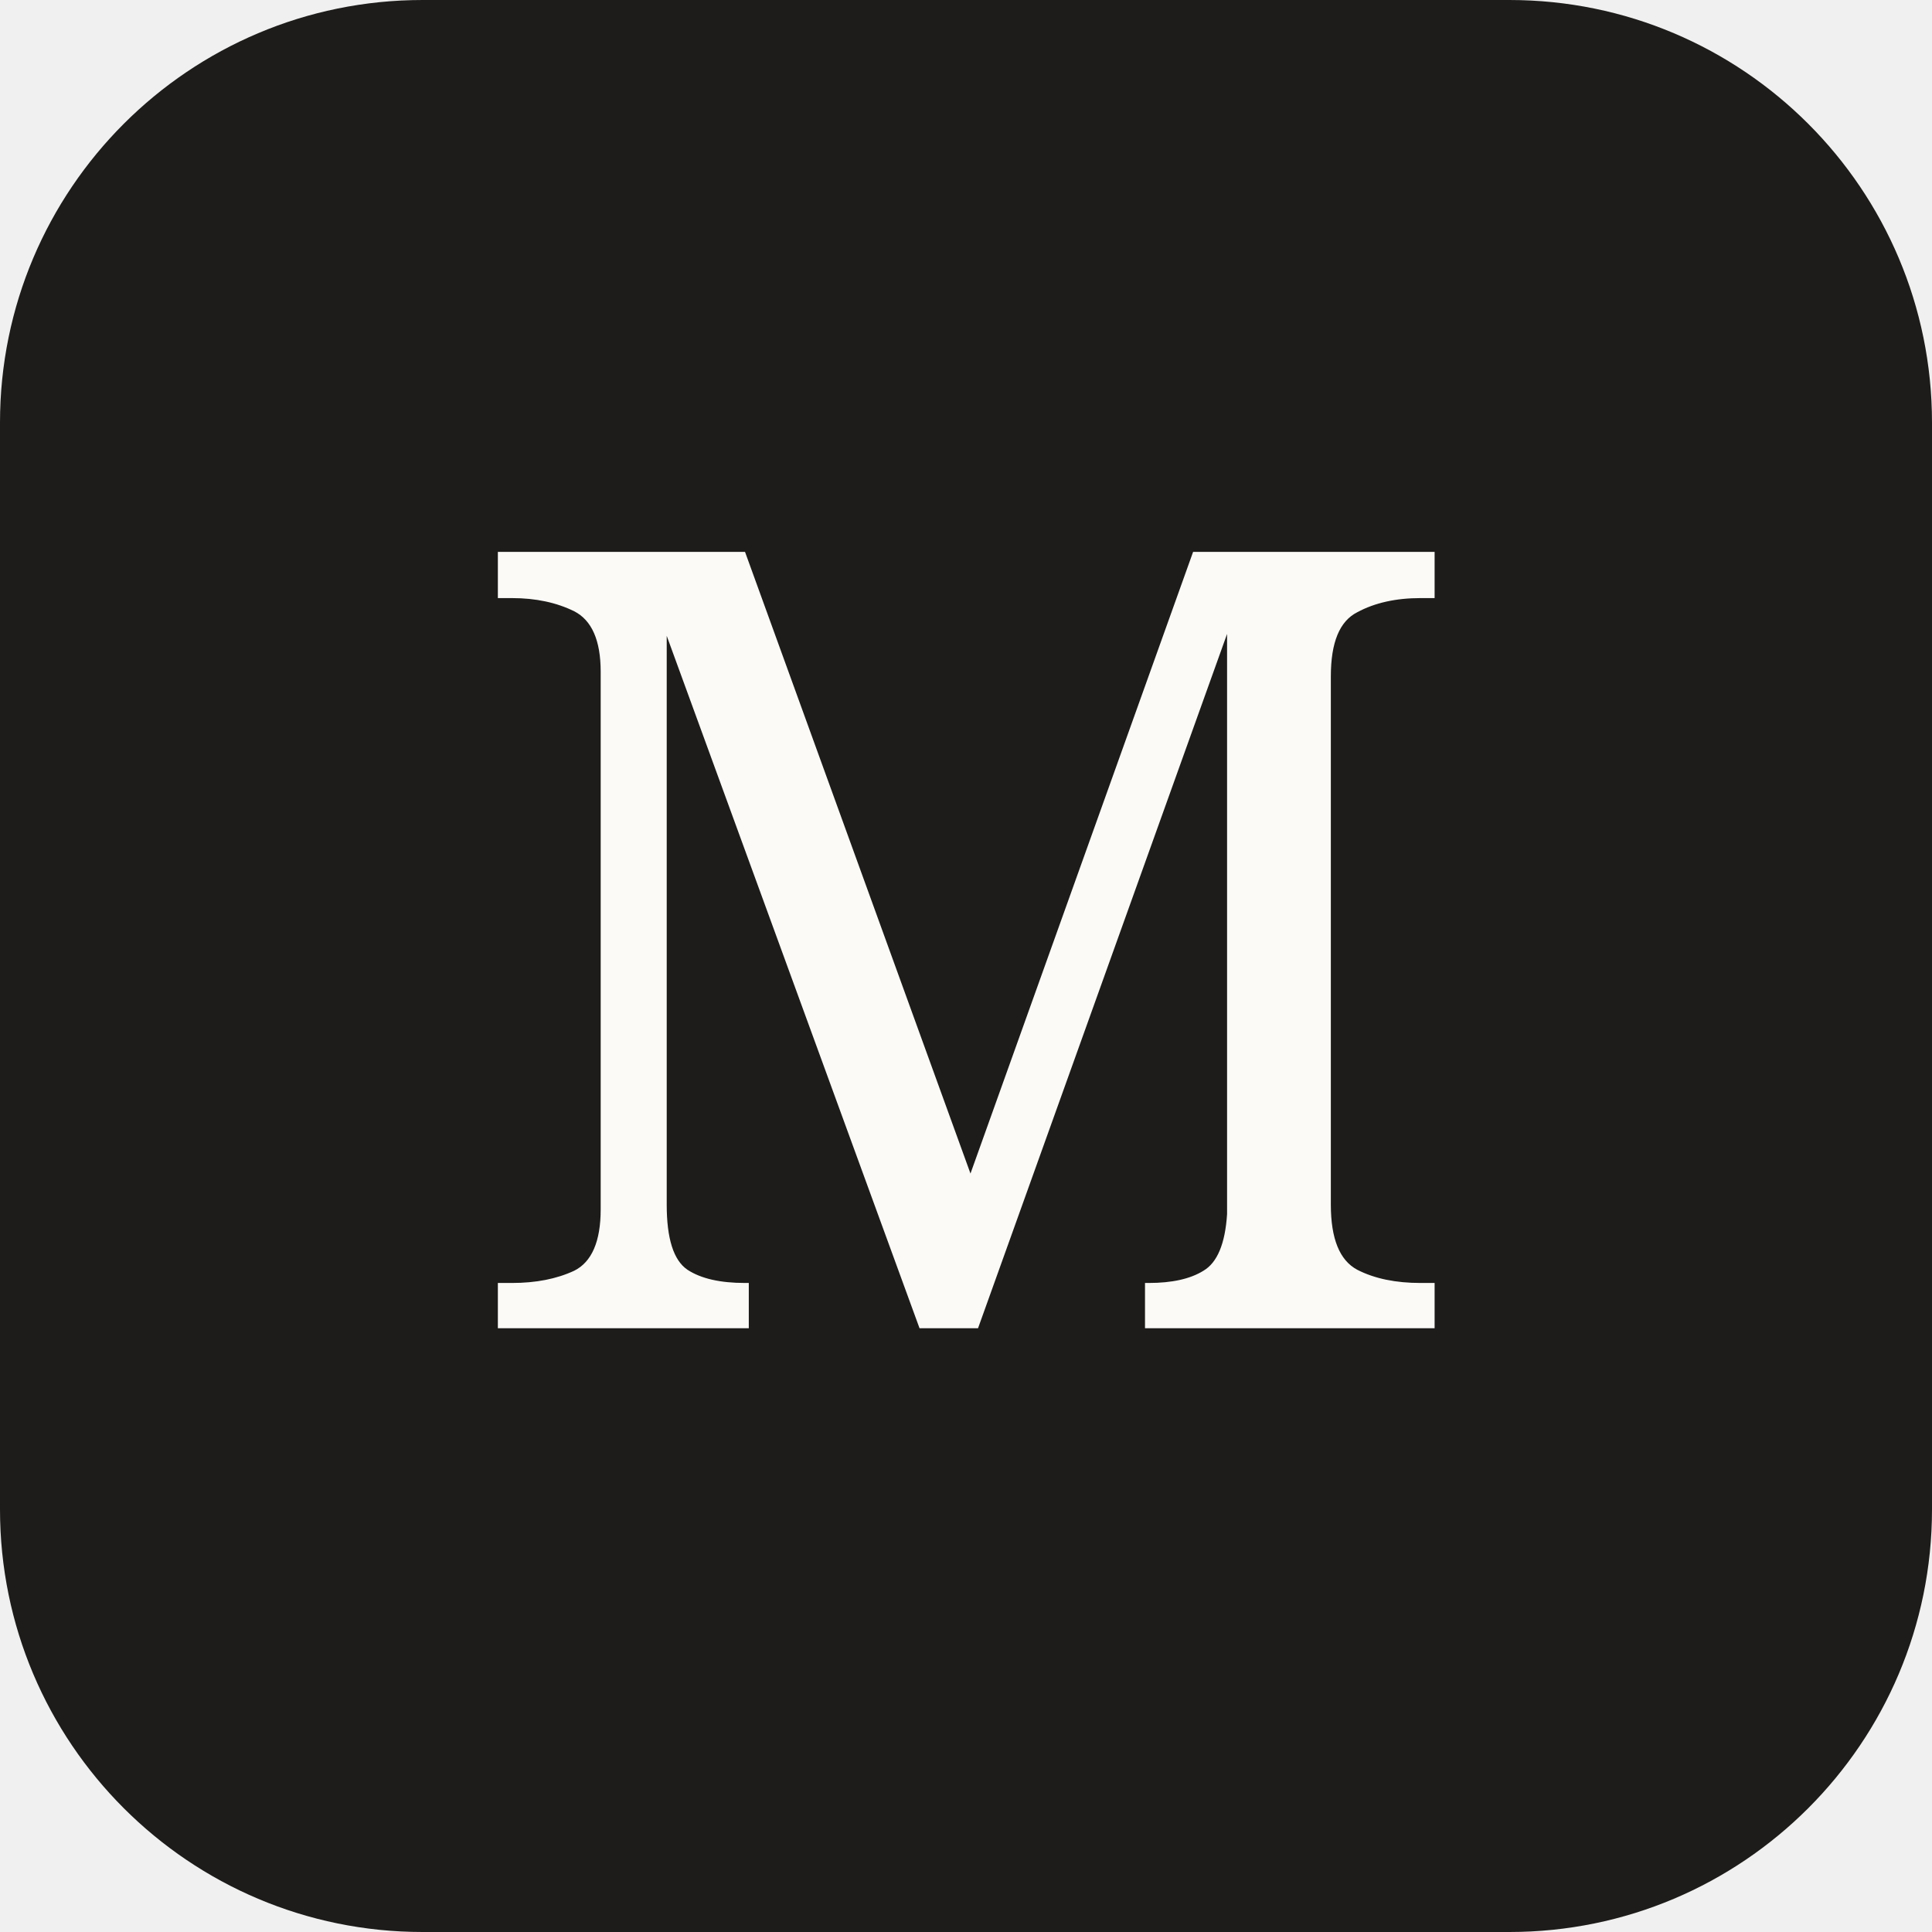
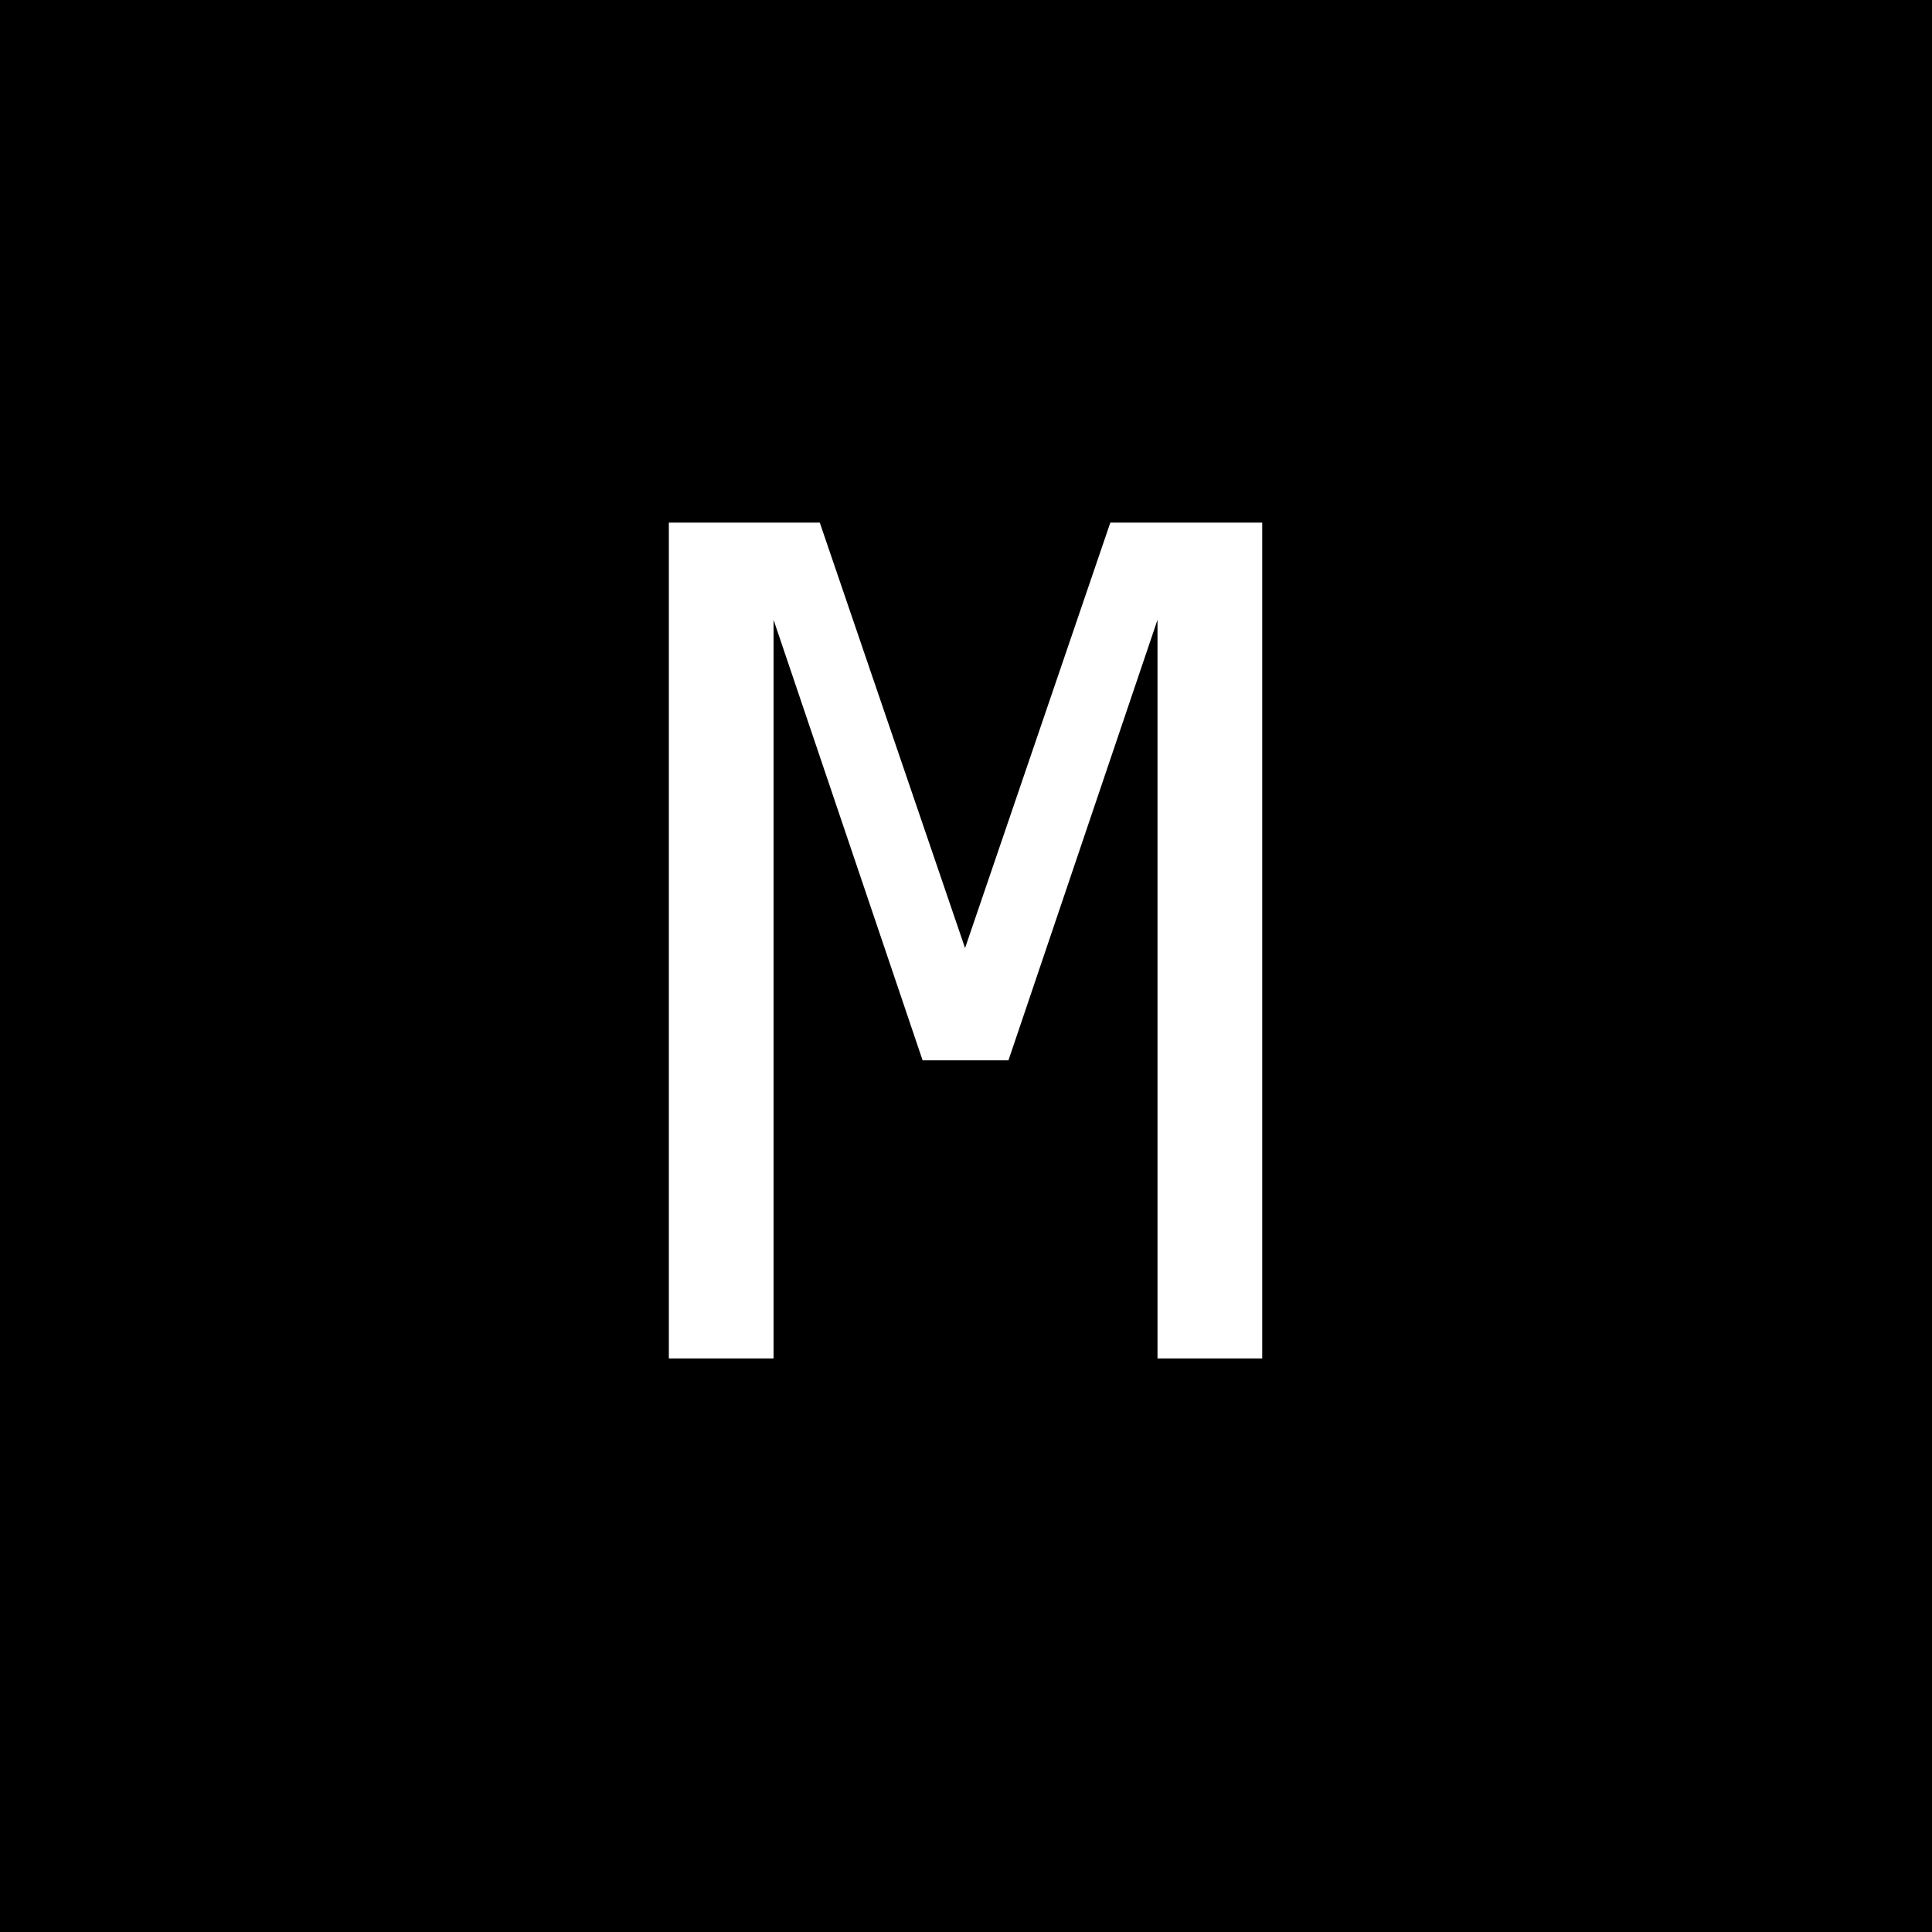
<svg xmlns="http://www.w3.org/2000/svg" viewBox="0 0 32 32">
-   <rect width="32" height="32" rx="7" fill="#1d1c1a" />
-   <text x="16" y="22" font-family="Georgia, serif" font-size="18" text-anchor="middle" fill="#fbfaf7">M</text>
+   <rect width="32" height="32" fill="#000" />
+   <text x="16" y="22.5" font-family="ui-monospace, Menlo, Consolas, monospace" font-size="19" text-anchor="middle" fill="#fff">M</text>
</svg>
